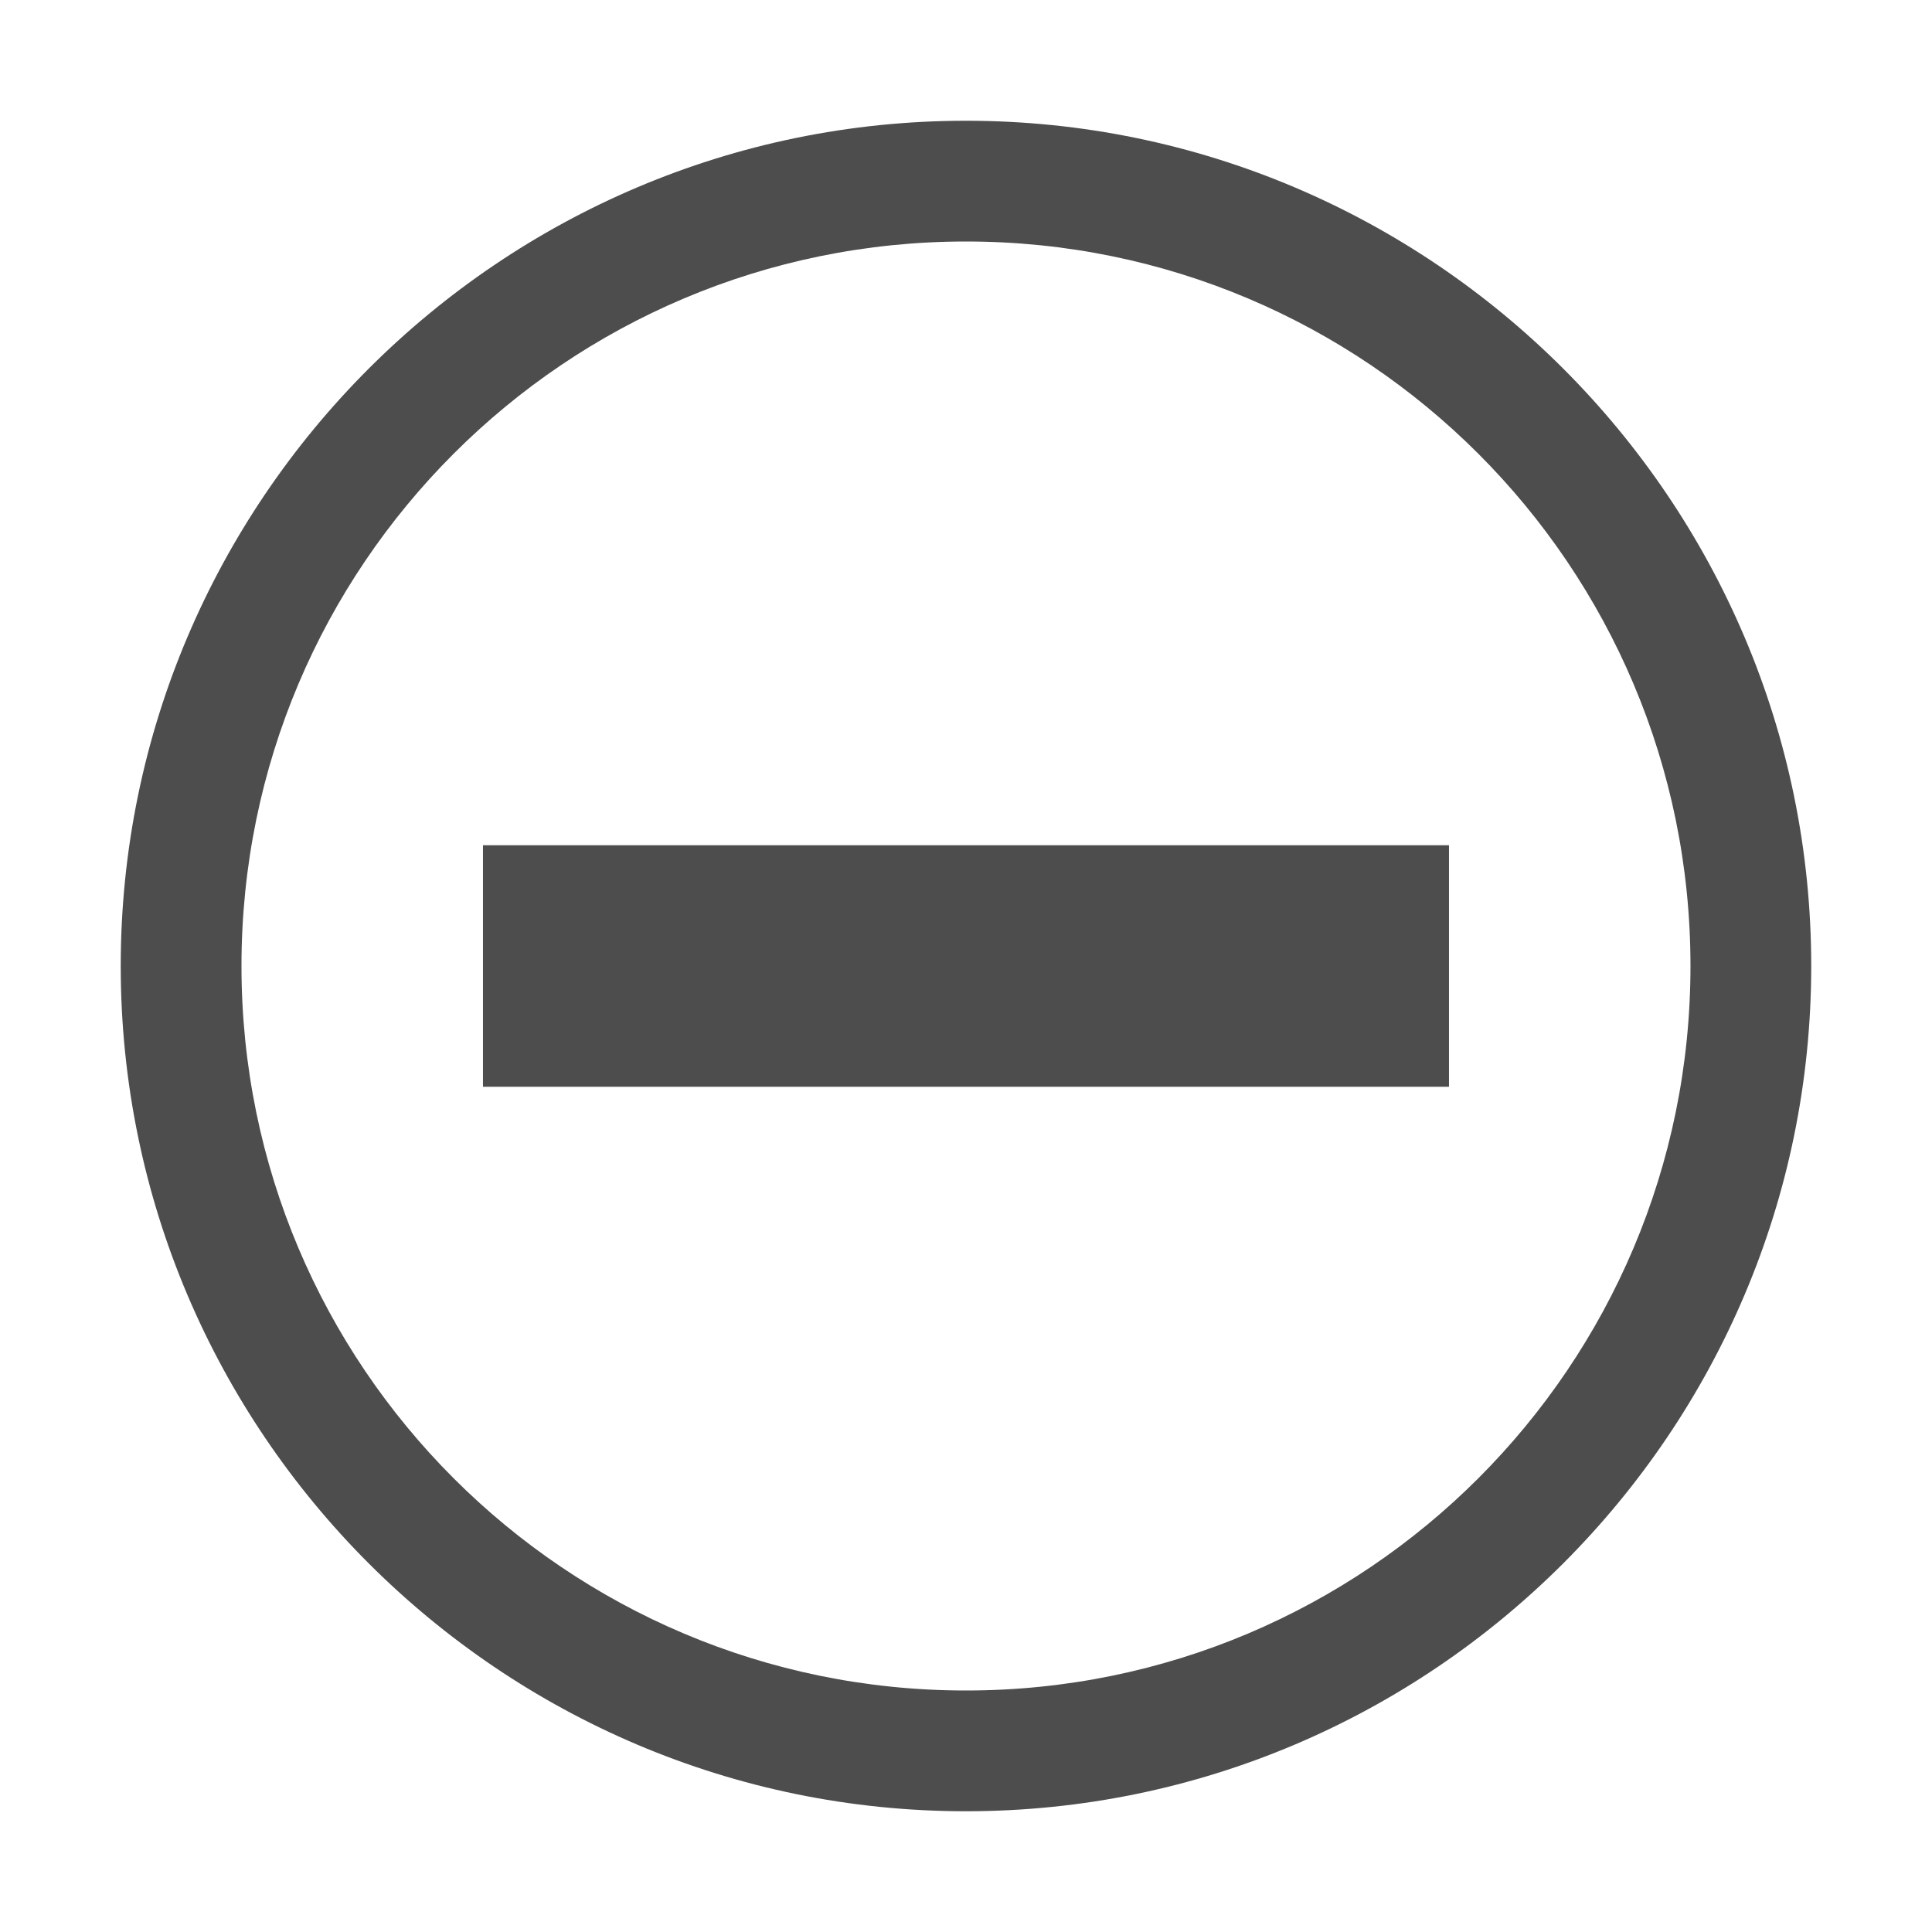
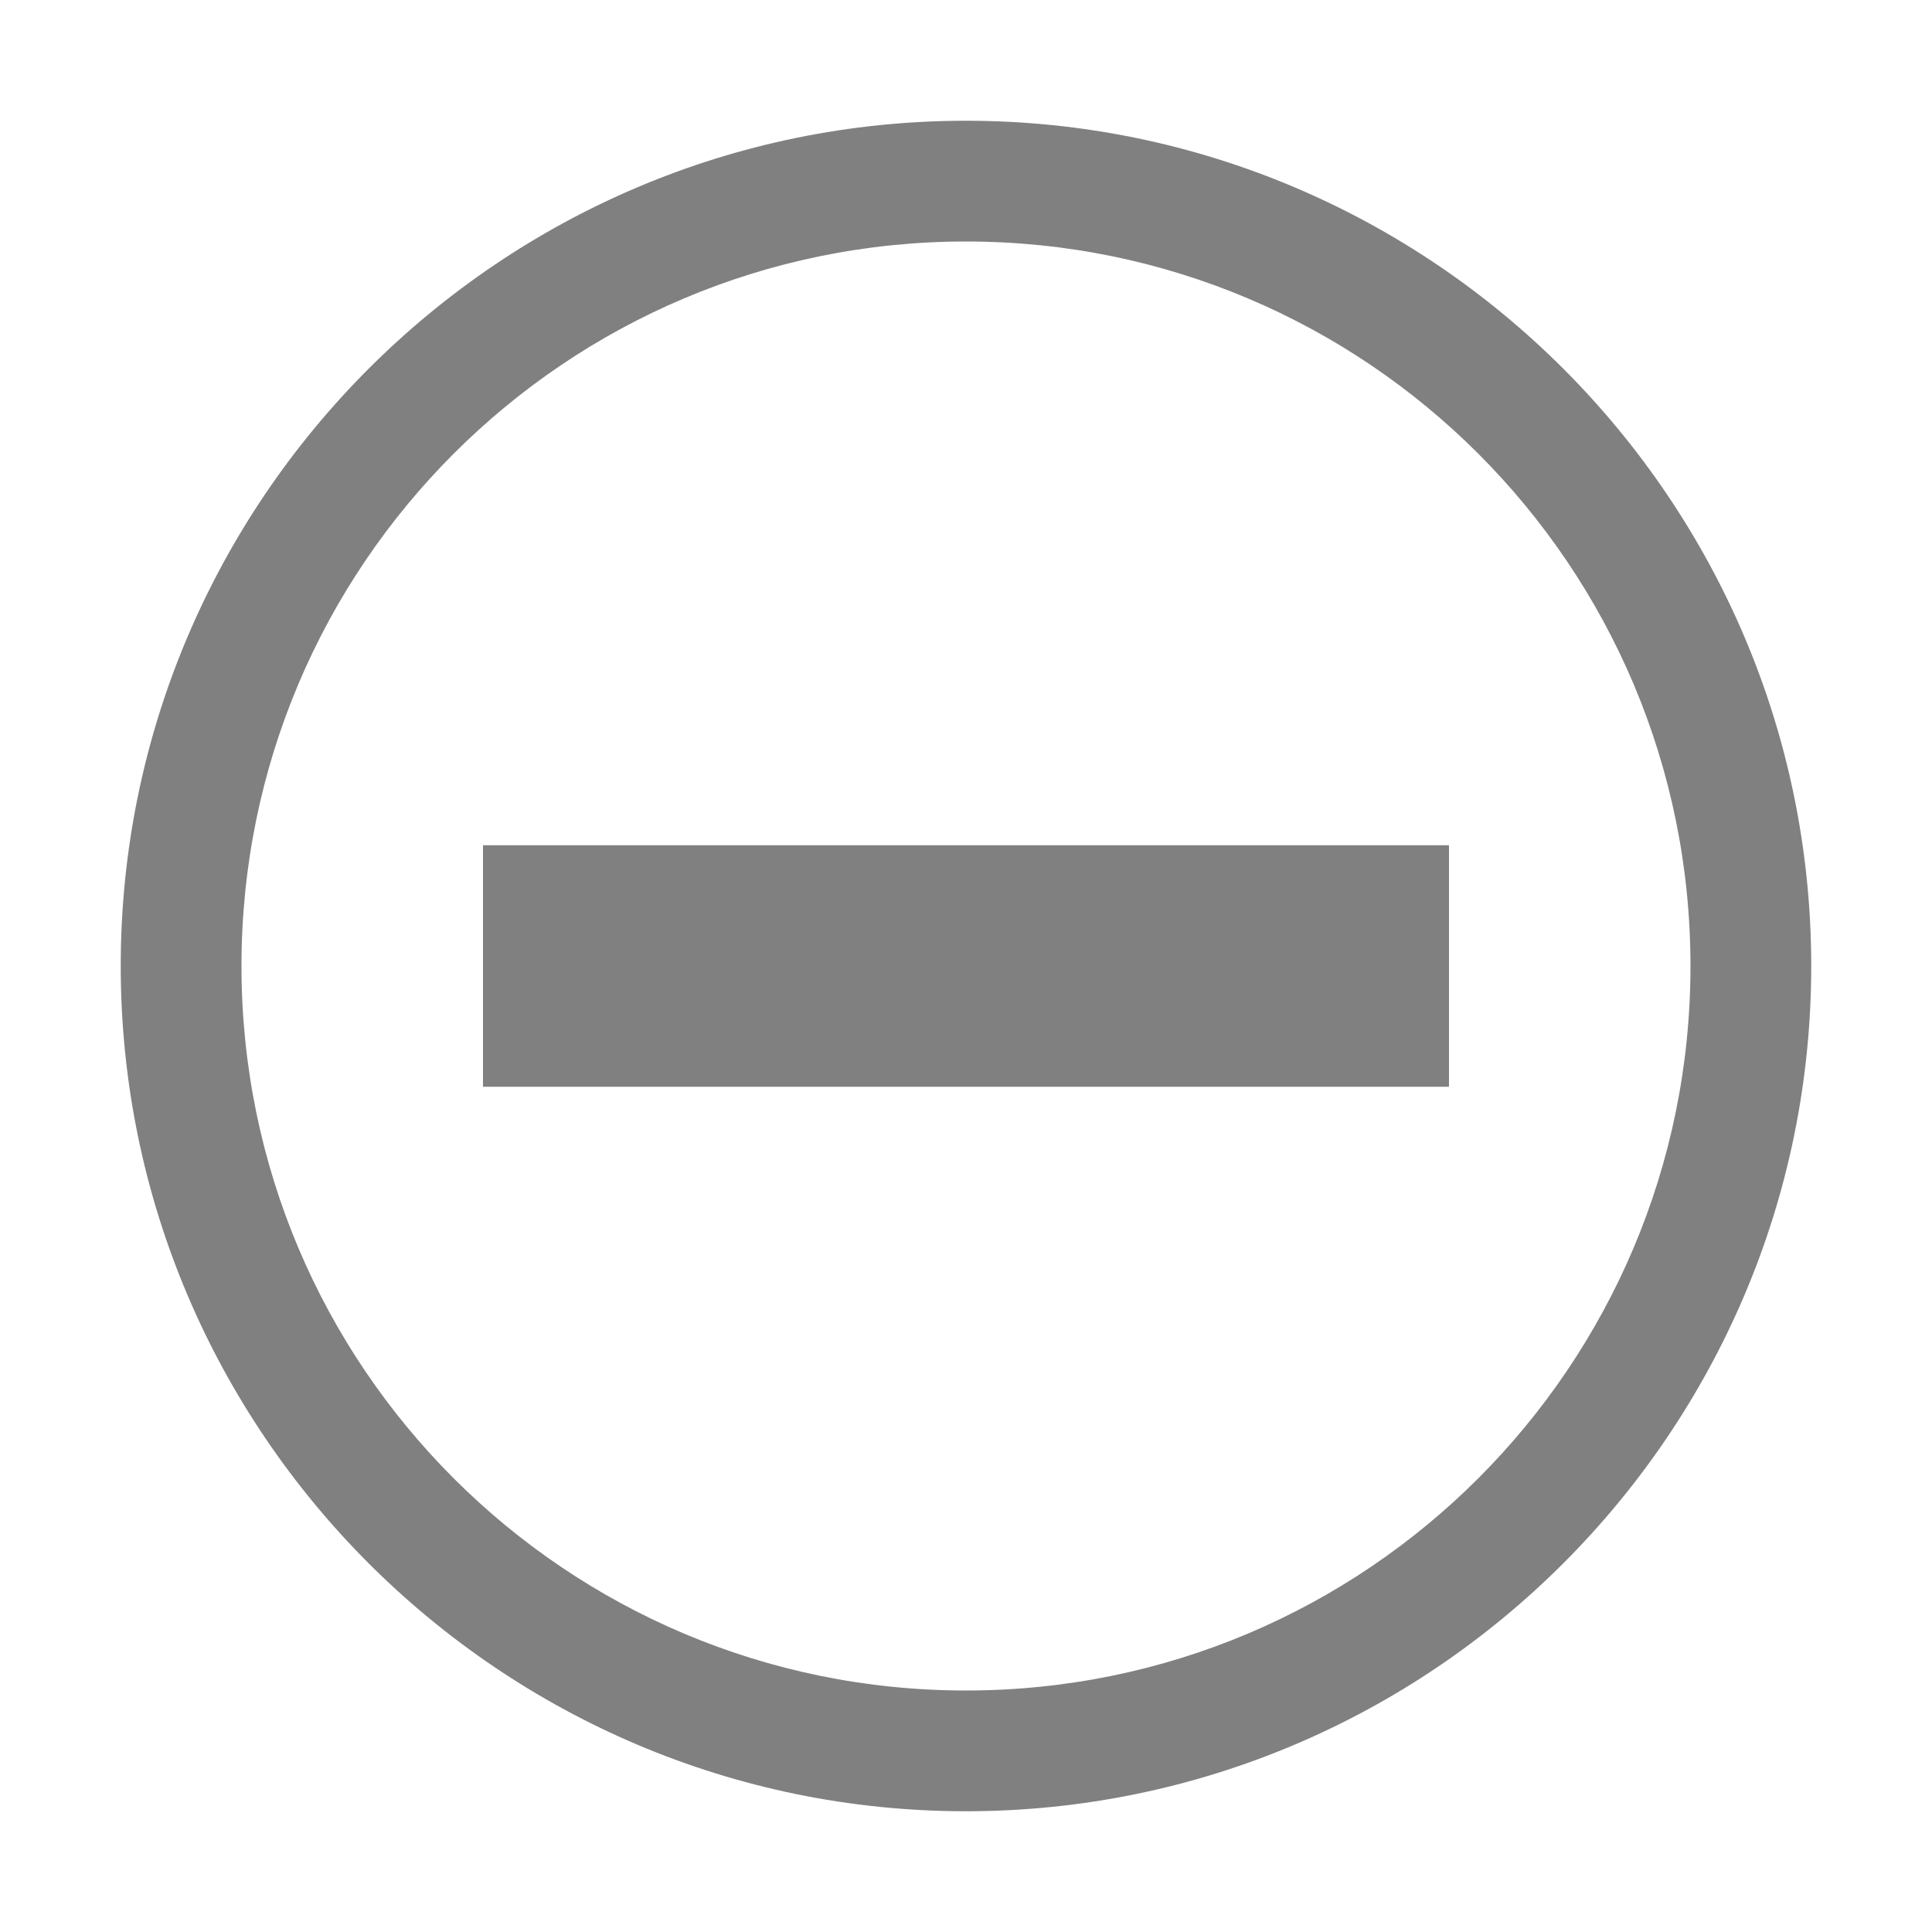
- <svg xmlns="http://www.w3.org/2000/svg" height="16" width="16">
-   <path d="m568-180c-3.858 0-7 3.142-7 7s3.142 7 7 7 7-3.142 7-7-3.142-7-7-7zm0 1c3.314 0 6 2.686 6 6s-2.686 6-6 6-6-2.686-6-6 2.686-6 6-6zm-4 5v2h8v-2z" fill="#4d4d4d" transform="translate(-560.0002 181)" />
+ <svg xmlns="http://www.w3.org/2000/svg" width="16" height="16" version="1.1">
+   <g transform="translate(-560.0002,181)">
+     <path fill="#808080" d="m568-180c-3.858 0-7 3.142-7 7s3.142 7 7 7 7-3.142 7-7-3.142-7-7-7zm0 1c3.314 0 6 2.686 6 6s-2.686 6-6 6-6-2.686-6-6 2.686-6 6-6zm-4 5v2h8v-2h-8z" color="#808080" />
+   </g>
</svg>
